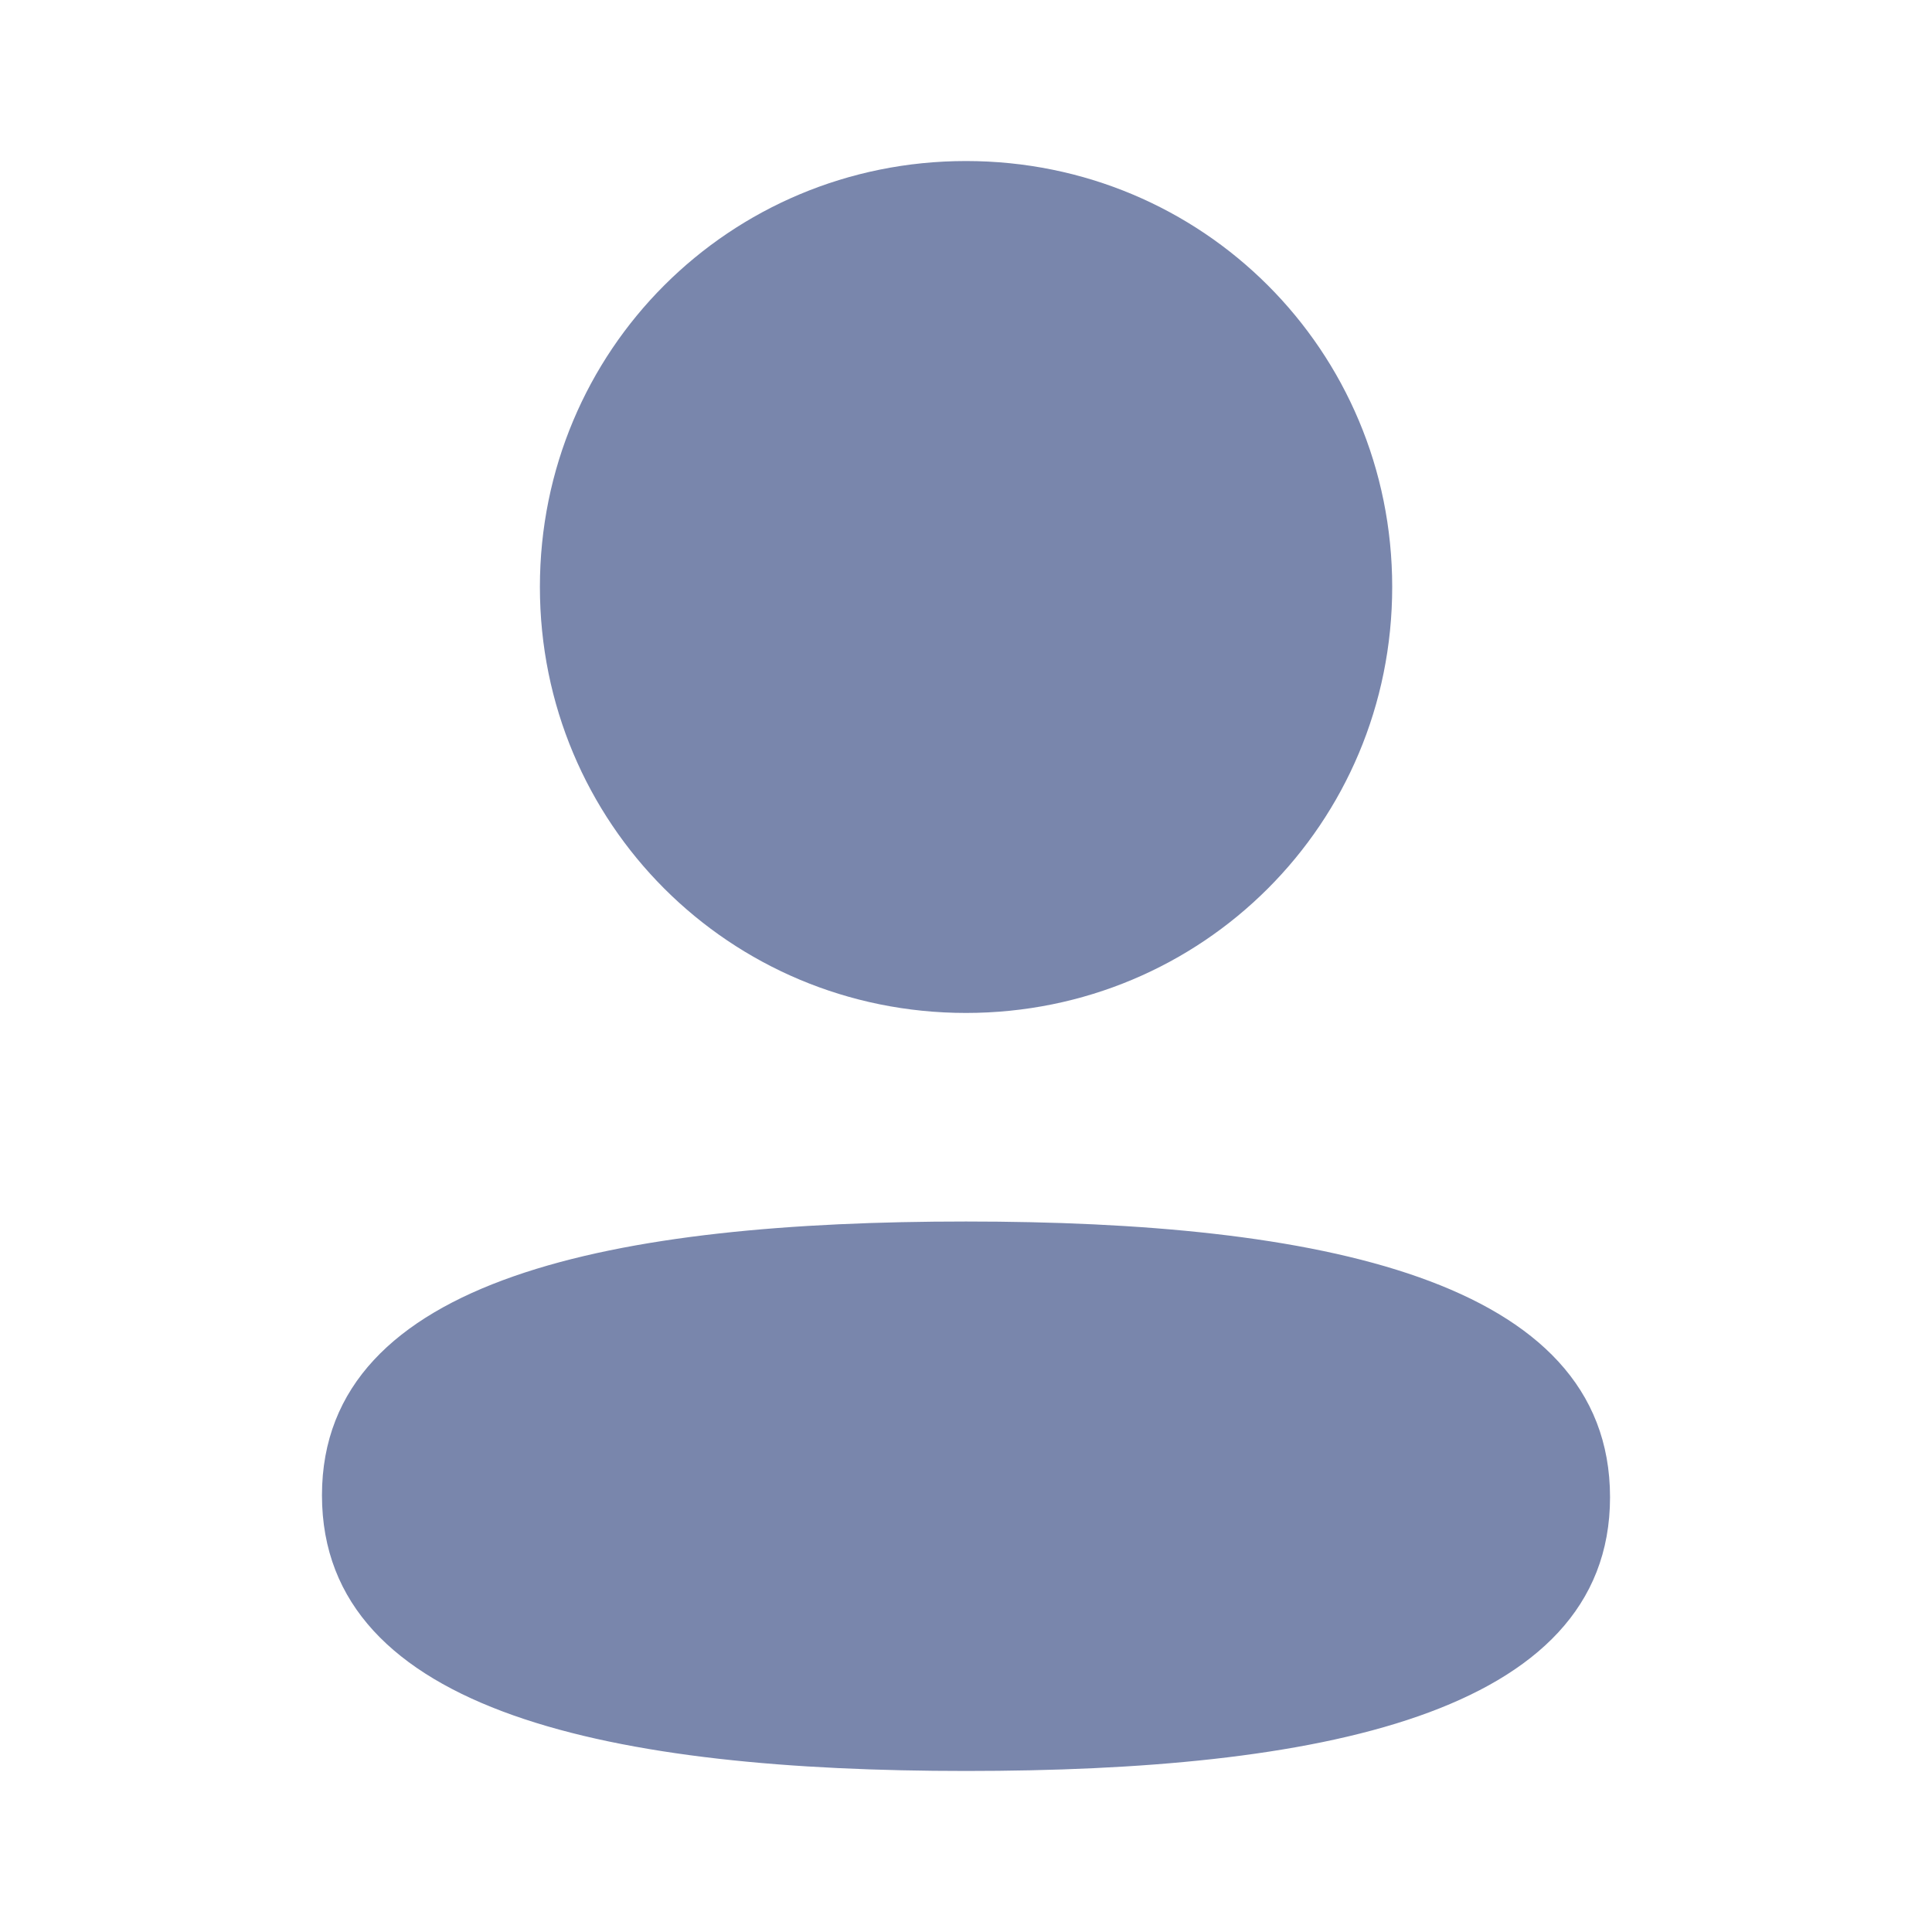
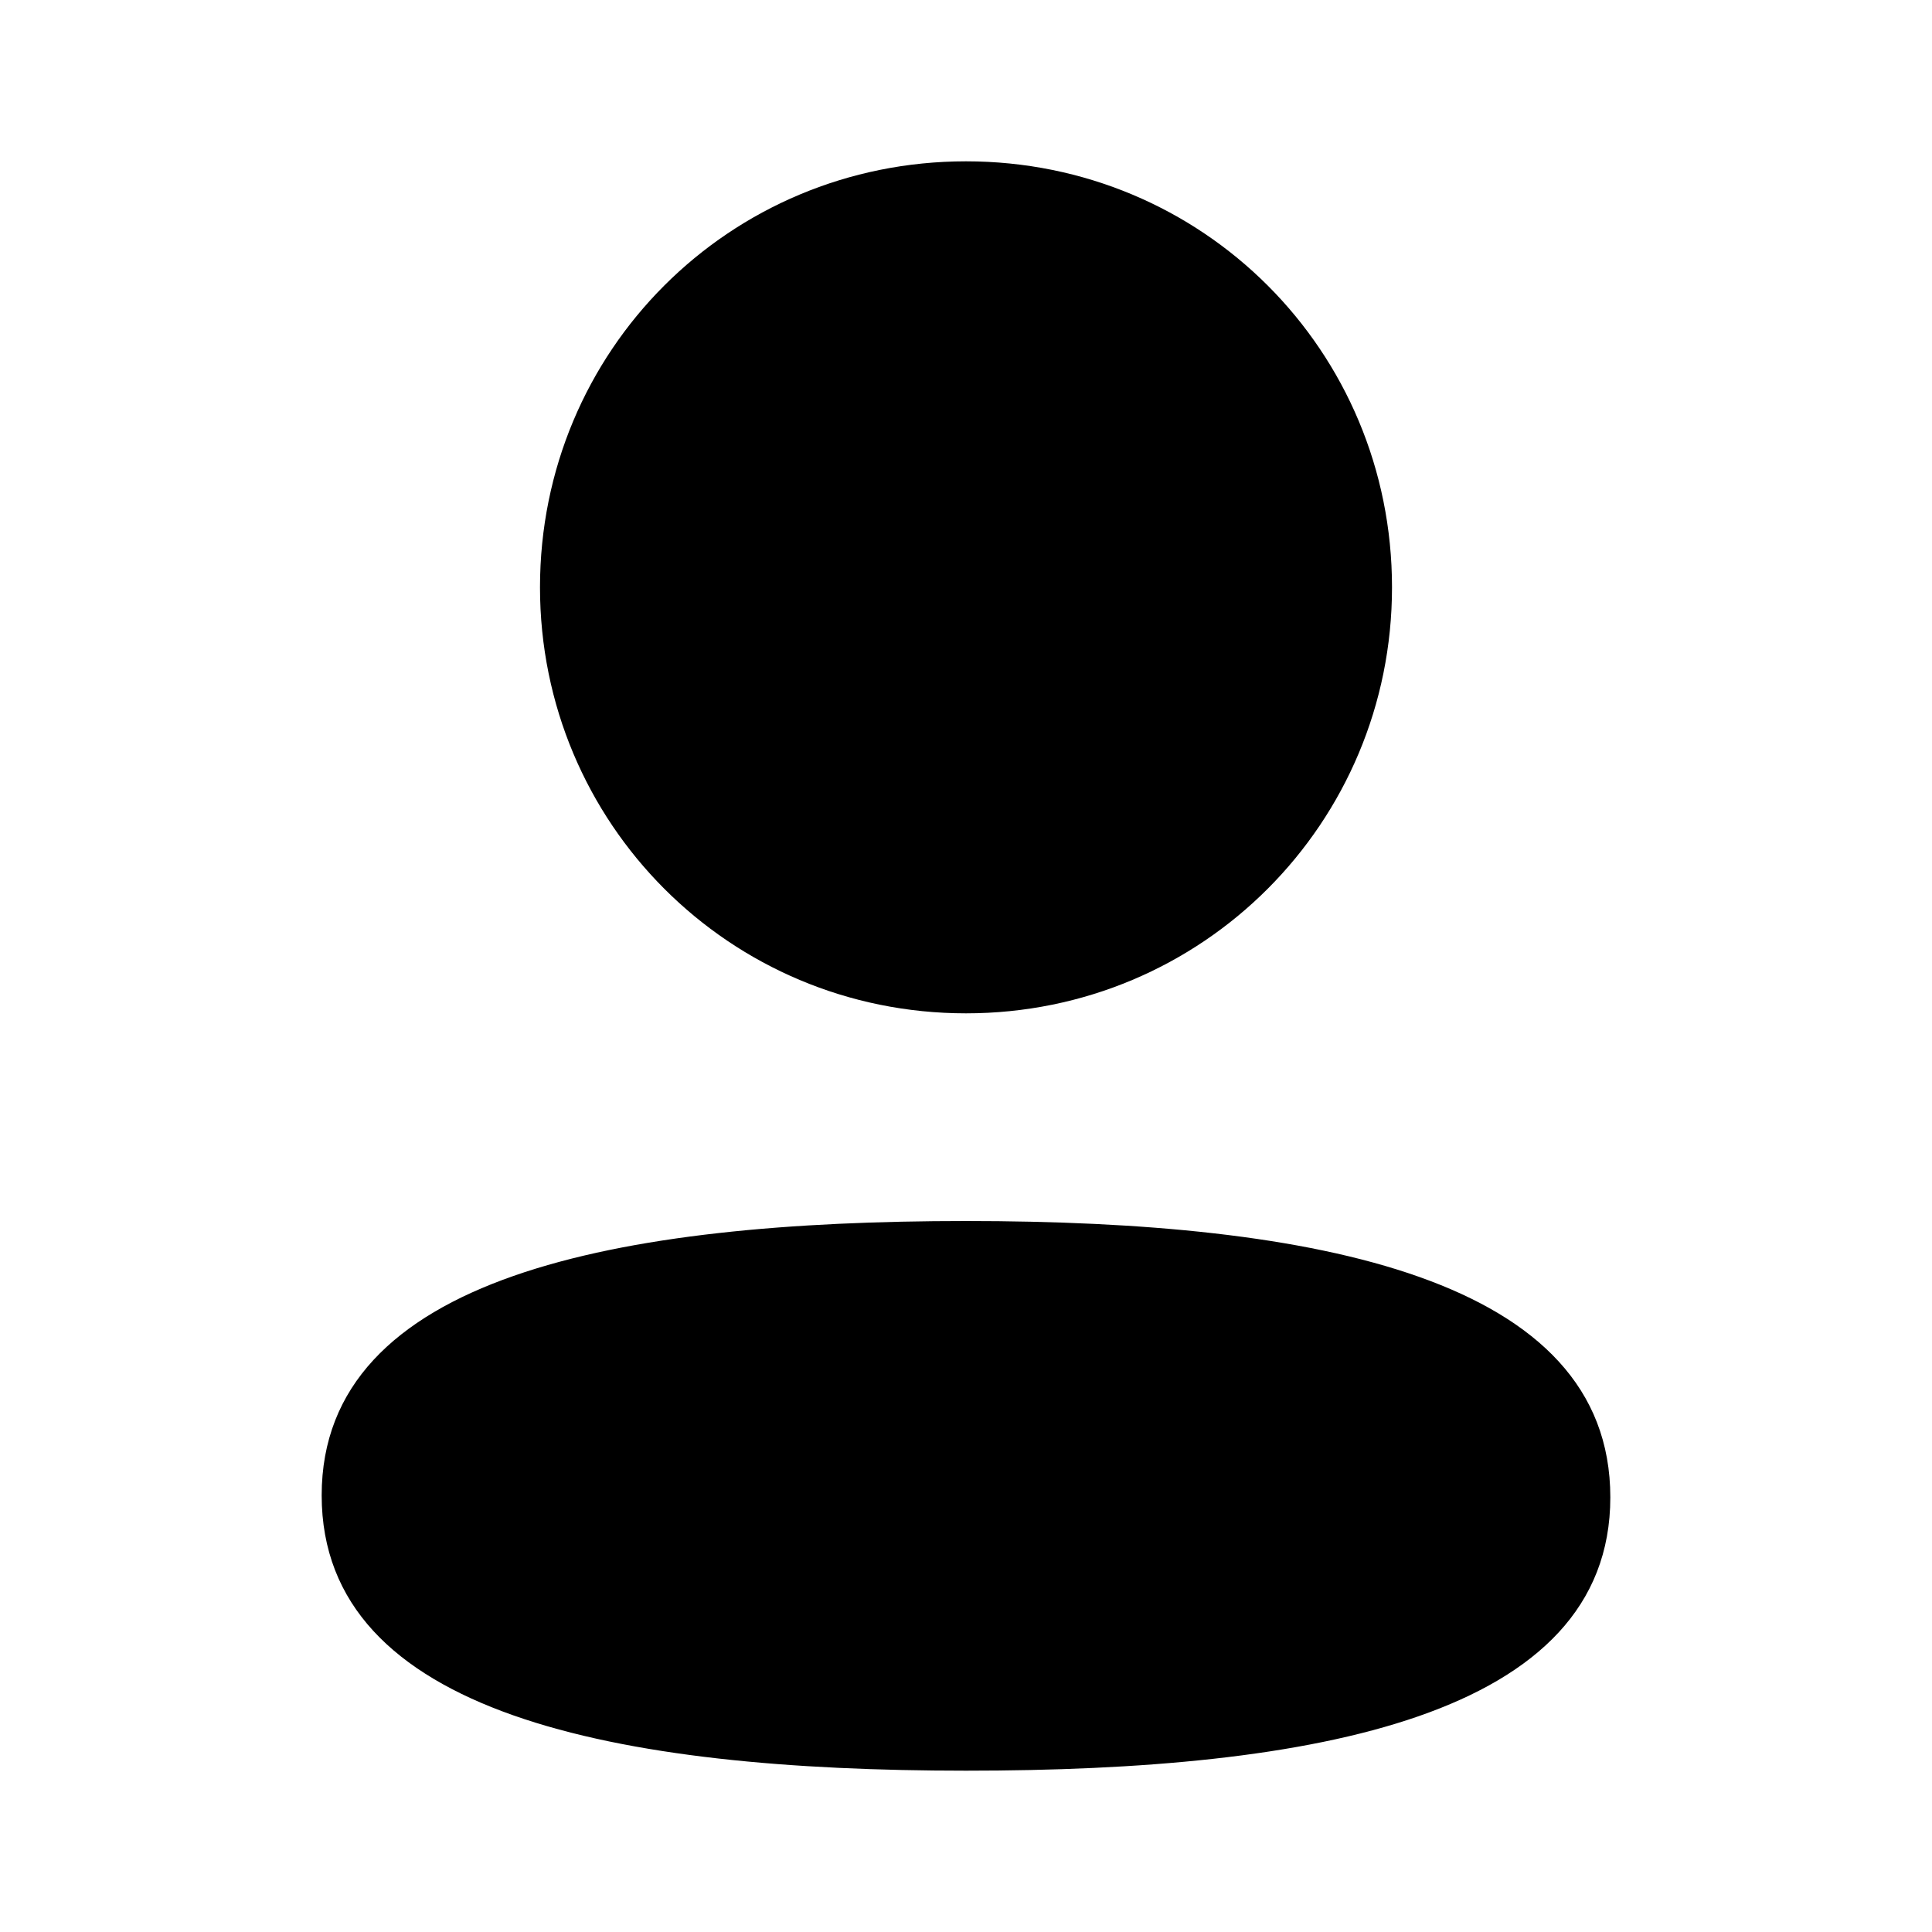
- <svg xmlns="http://www.w3.org/2000/svg" width="20" height="20" viewBox="0 0 20 20" fill="none">
-   <path fill-rule="evenodd" clip-rule="evenodd" d="M14.412 6.076C14.412 8.523 12.449 10.486 10 10.486C7.552 10.486 5.589 8.523 5.589 6.076C5.589 3.628 7.552 1.667 10 1.667C12.449 1.667 14.412 3.628 14.412 6.076ZM10 18.333C6.385 18.333 3.333 17.746 3.333 15.479C3.333 13.212 6.405 12.645 10 12.645C13.616 12.645 16.667 13.232 16.667 15.499C16.667 17.767 13.596 18.333 10 18.333Z" fill="#7986AC" />
+ <svg xmlns="http://www.w3.org/2000/svg" width="20" height="20">
+   <g class="layer">
+     <path clip-rule="evenodd" d="m14.41,6.08c0,2.44 -1.96,4.41 -4.41,4.41c-2.45,0 -4.41,-1.97 -4.41,-4.41c0,-2.45 1.96,-4.41 4.41,-4.41c2.45,0 4.41,1.96 4.41,4.41zm-4.41,12.25c-3.61,0 -6.67,-0.58 -6.67,-2.85c0,-2.27 3.07,-2.84 6.67,-2.84c3.62,0 6.67,0.59 6.67,2.86c0,2.27 -3.07,2.83 -6.67,2.83z" fill="#000000" fill-rule="evenodd" id="svg_1" />
+   </g>
</svg>
